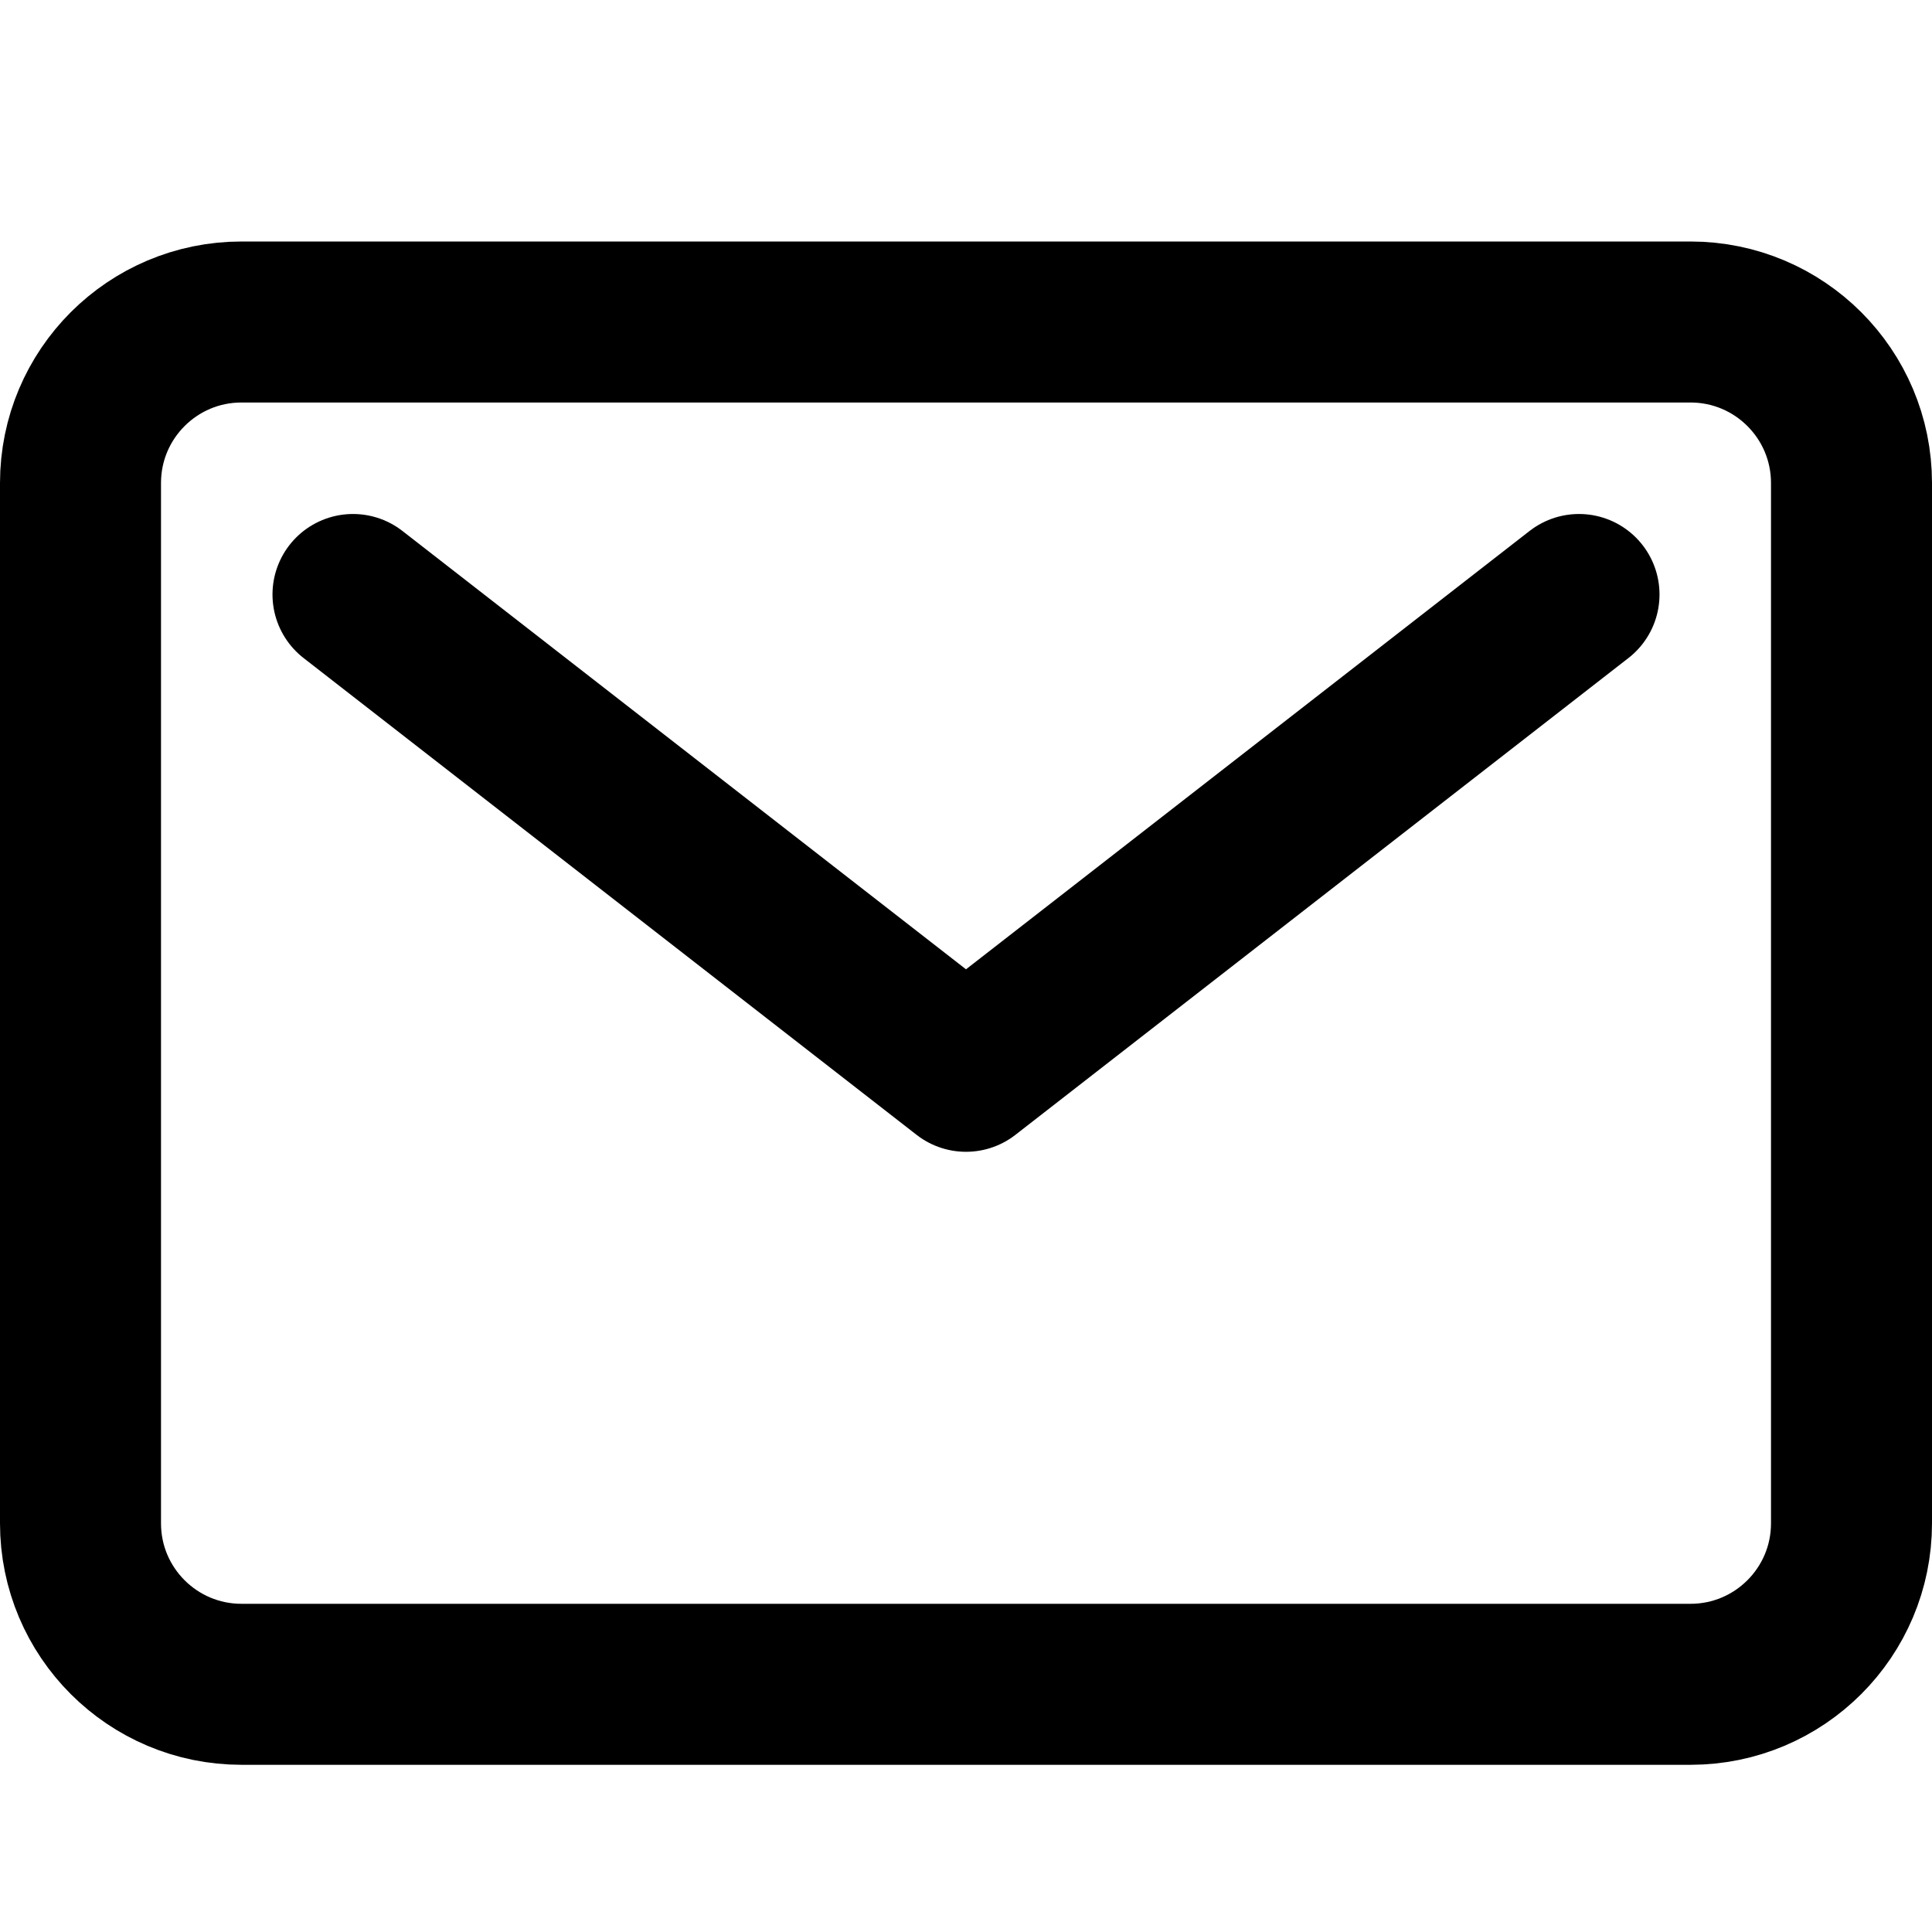
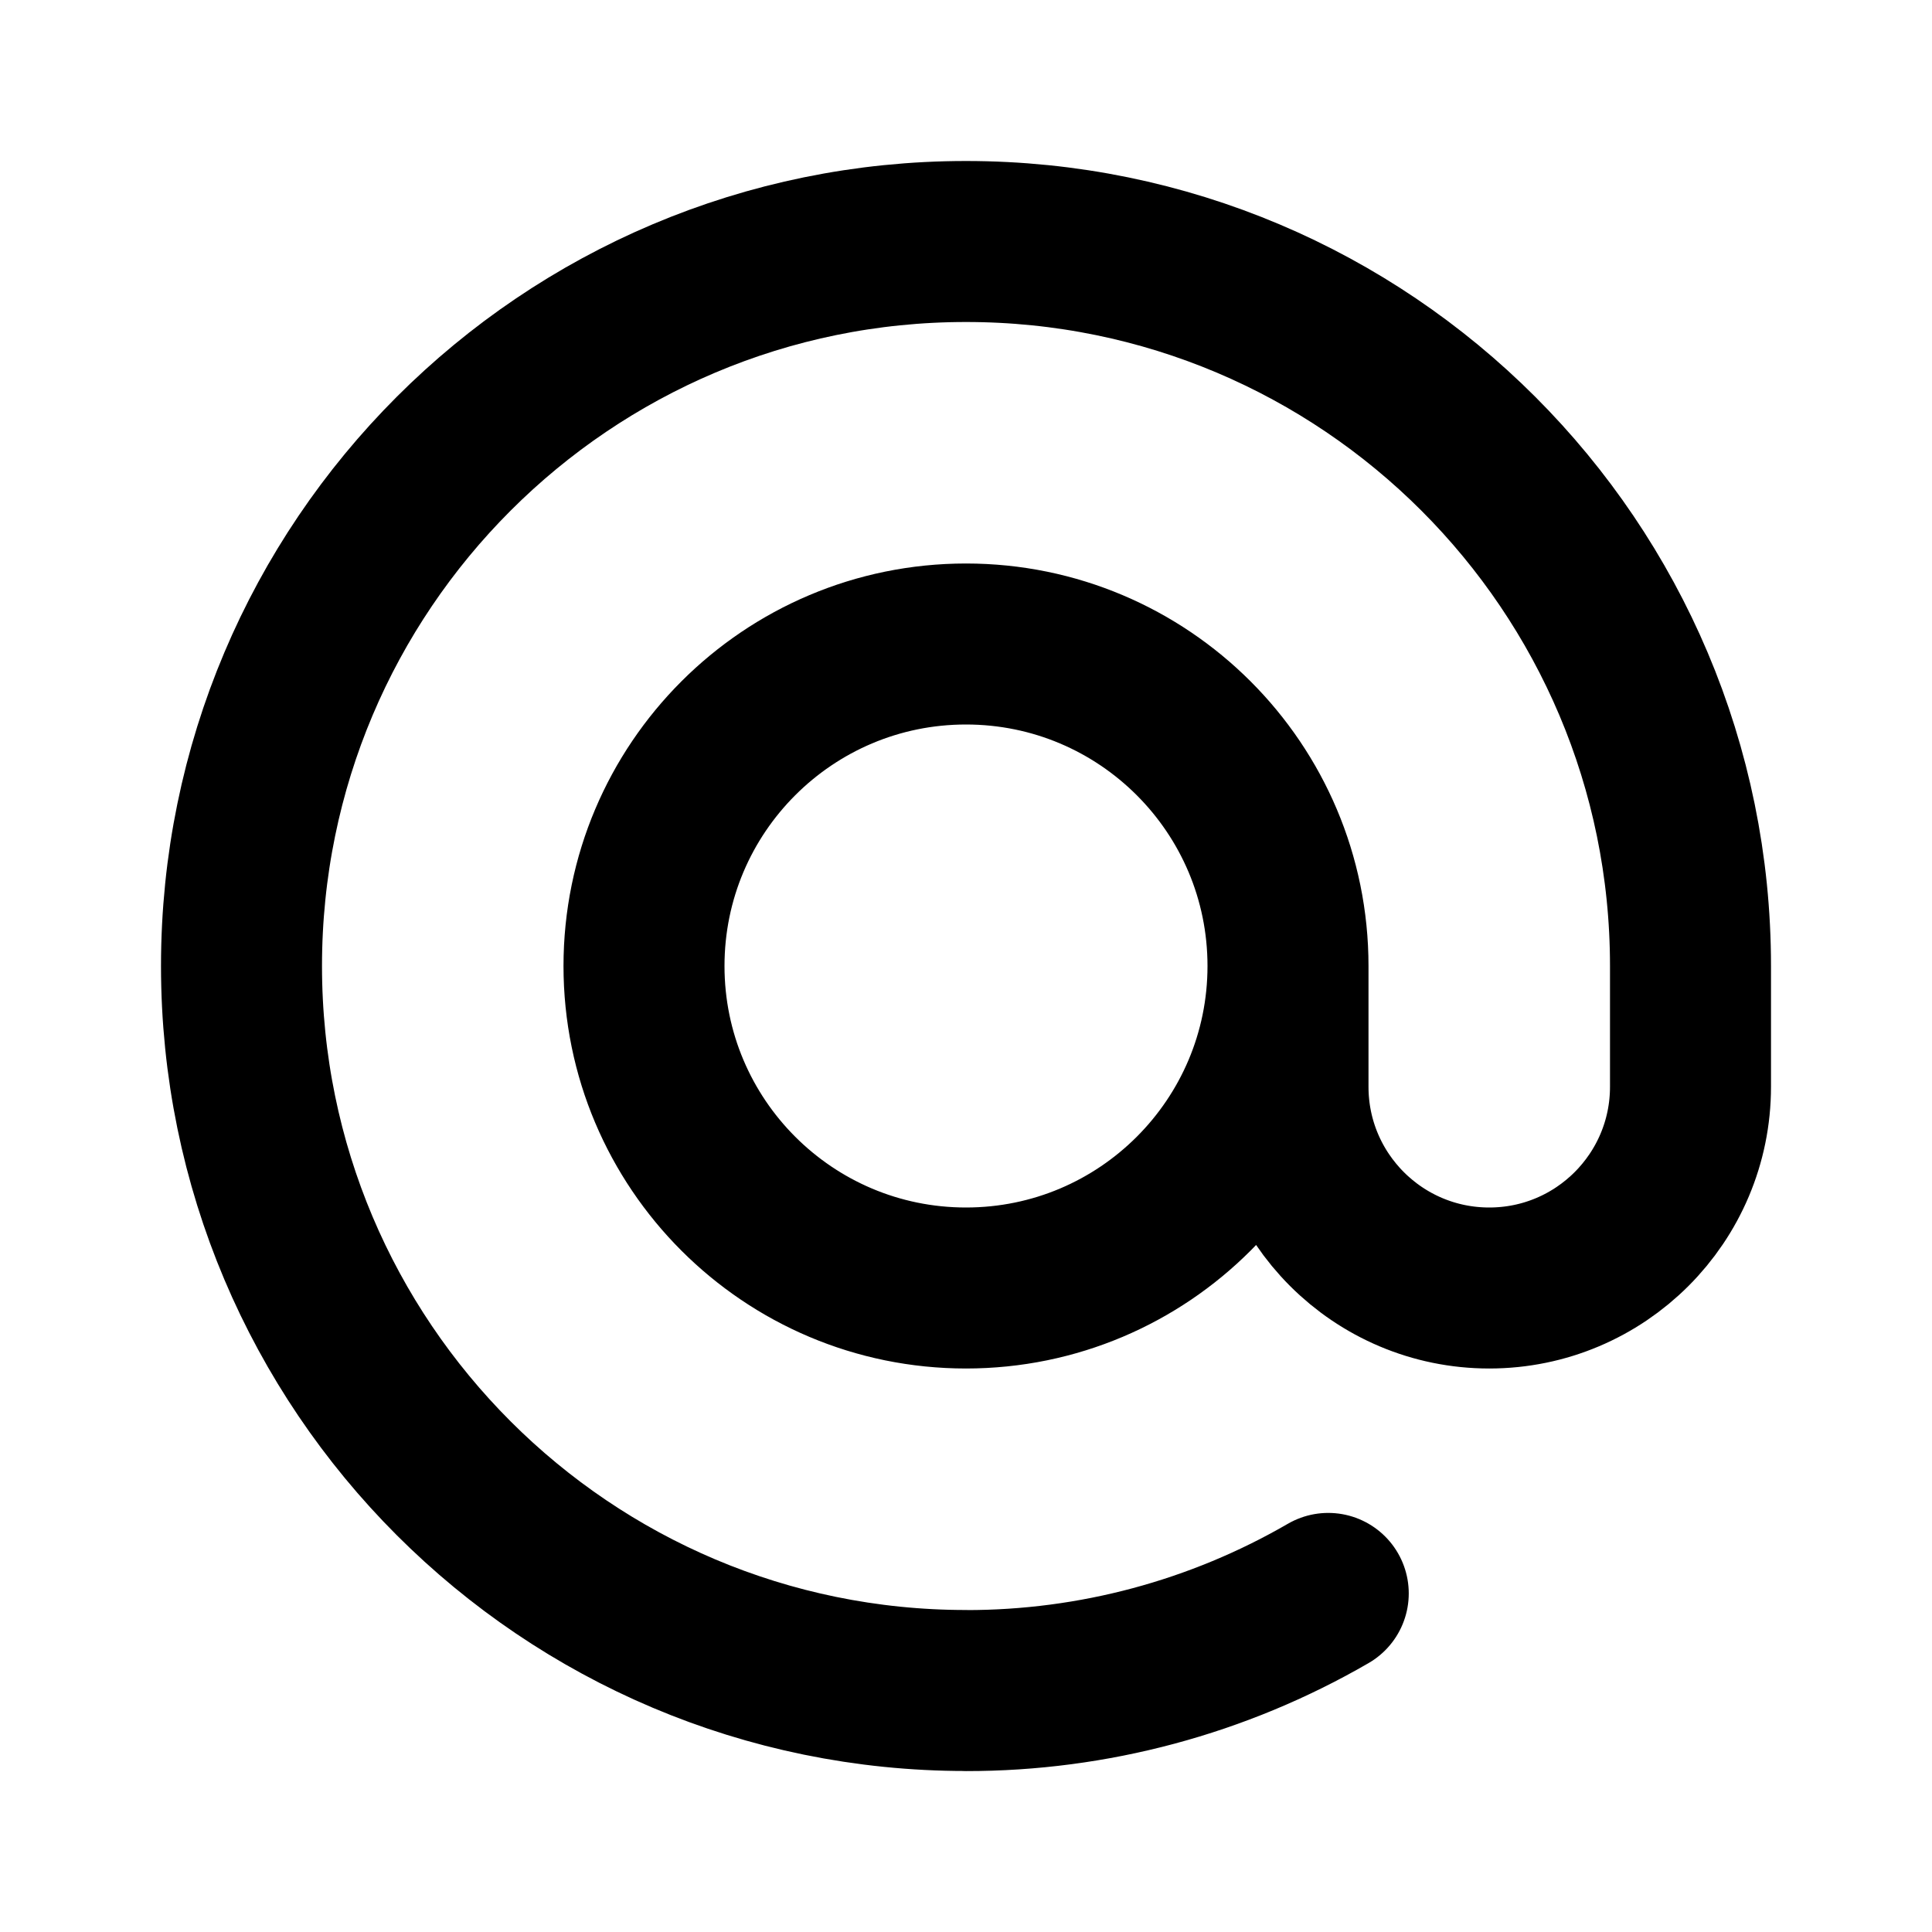
- <svg xmlns="http://www.w3.org/2000/svg" viewBox="0 0 24 24">
-   <g class="icon-stroke" fill="none" fill-rule="evenodd" stroke="#000000" stroke-width="2" stroke-linecap="round" stroke-linejoin="round" transform="translate(1 4)">
-     <rect width="22" height="16.923" rx="2" />
-     <polyline points="3.385 3.385 11 9.308 18.615 3.385" />
-   </g>
+ <svg xmlns="http://www.w3.org/2000/svg" fill="none" width="24" height="24" viewBox="0 0 24 24" stroke="currentColor">
+   <path stroke-linecap="round" stroke-linejoin="round" stroke-width="2" d="M16 12a4 4 0 10-8 0 4 4 0 008 0zm0 0v1.5a2.5 2.5 0 005 0V12a9 9 0 10-9 9m4.5-1.206a8.959 8.959 0 01-4.5 1.207" />
</svg>
